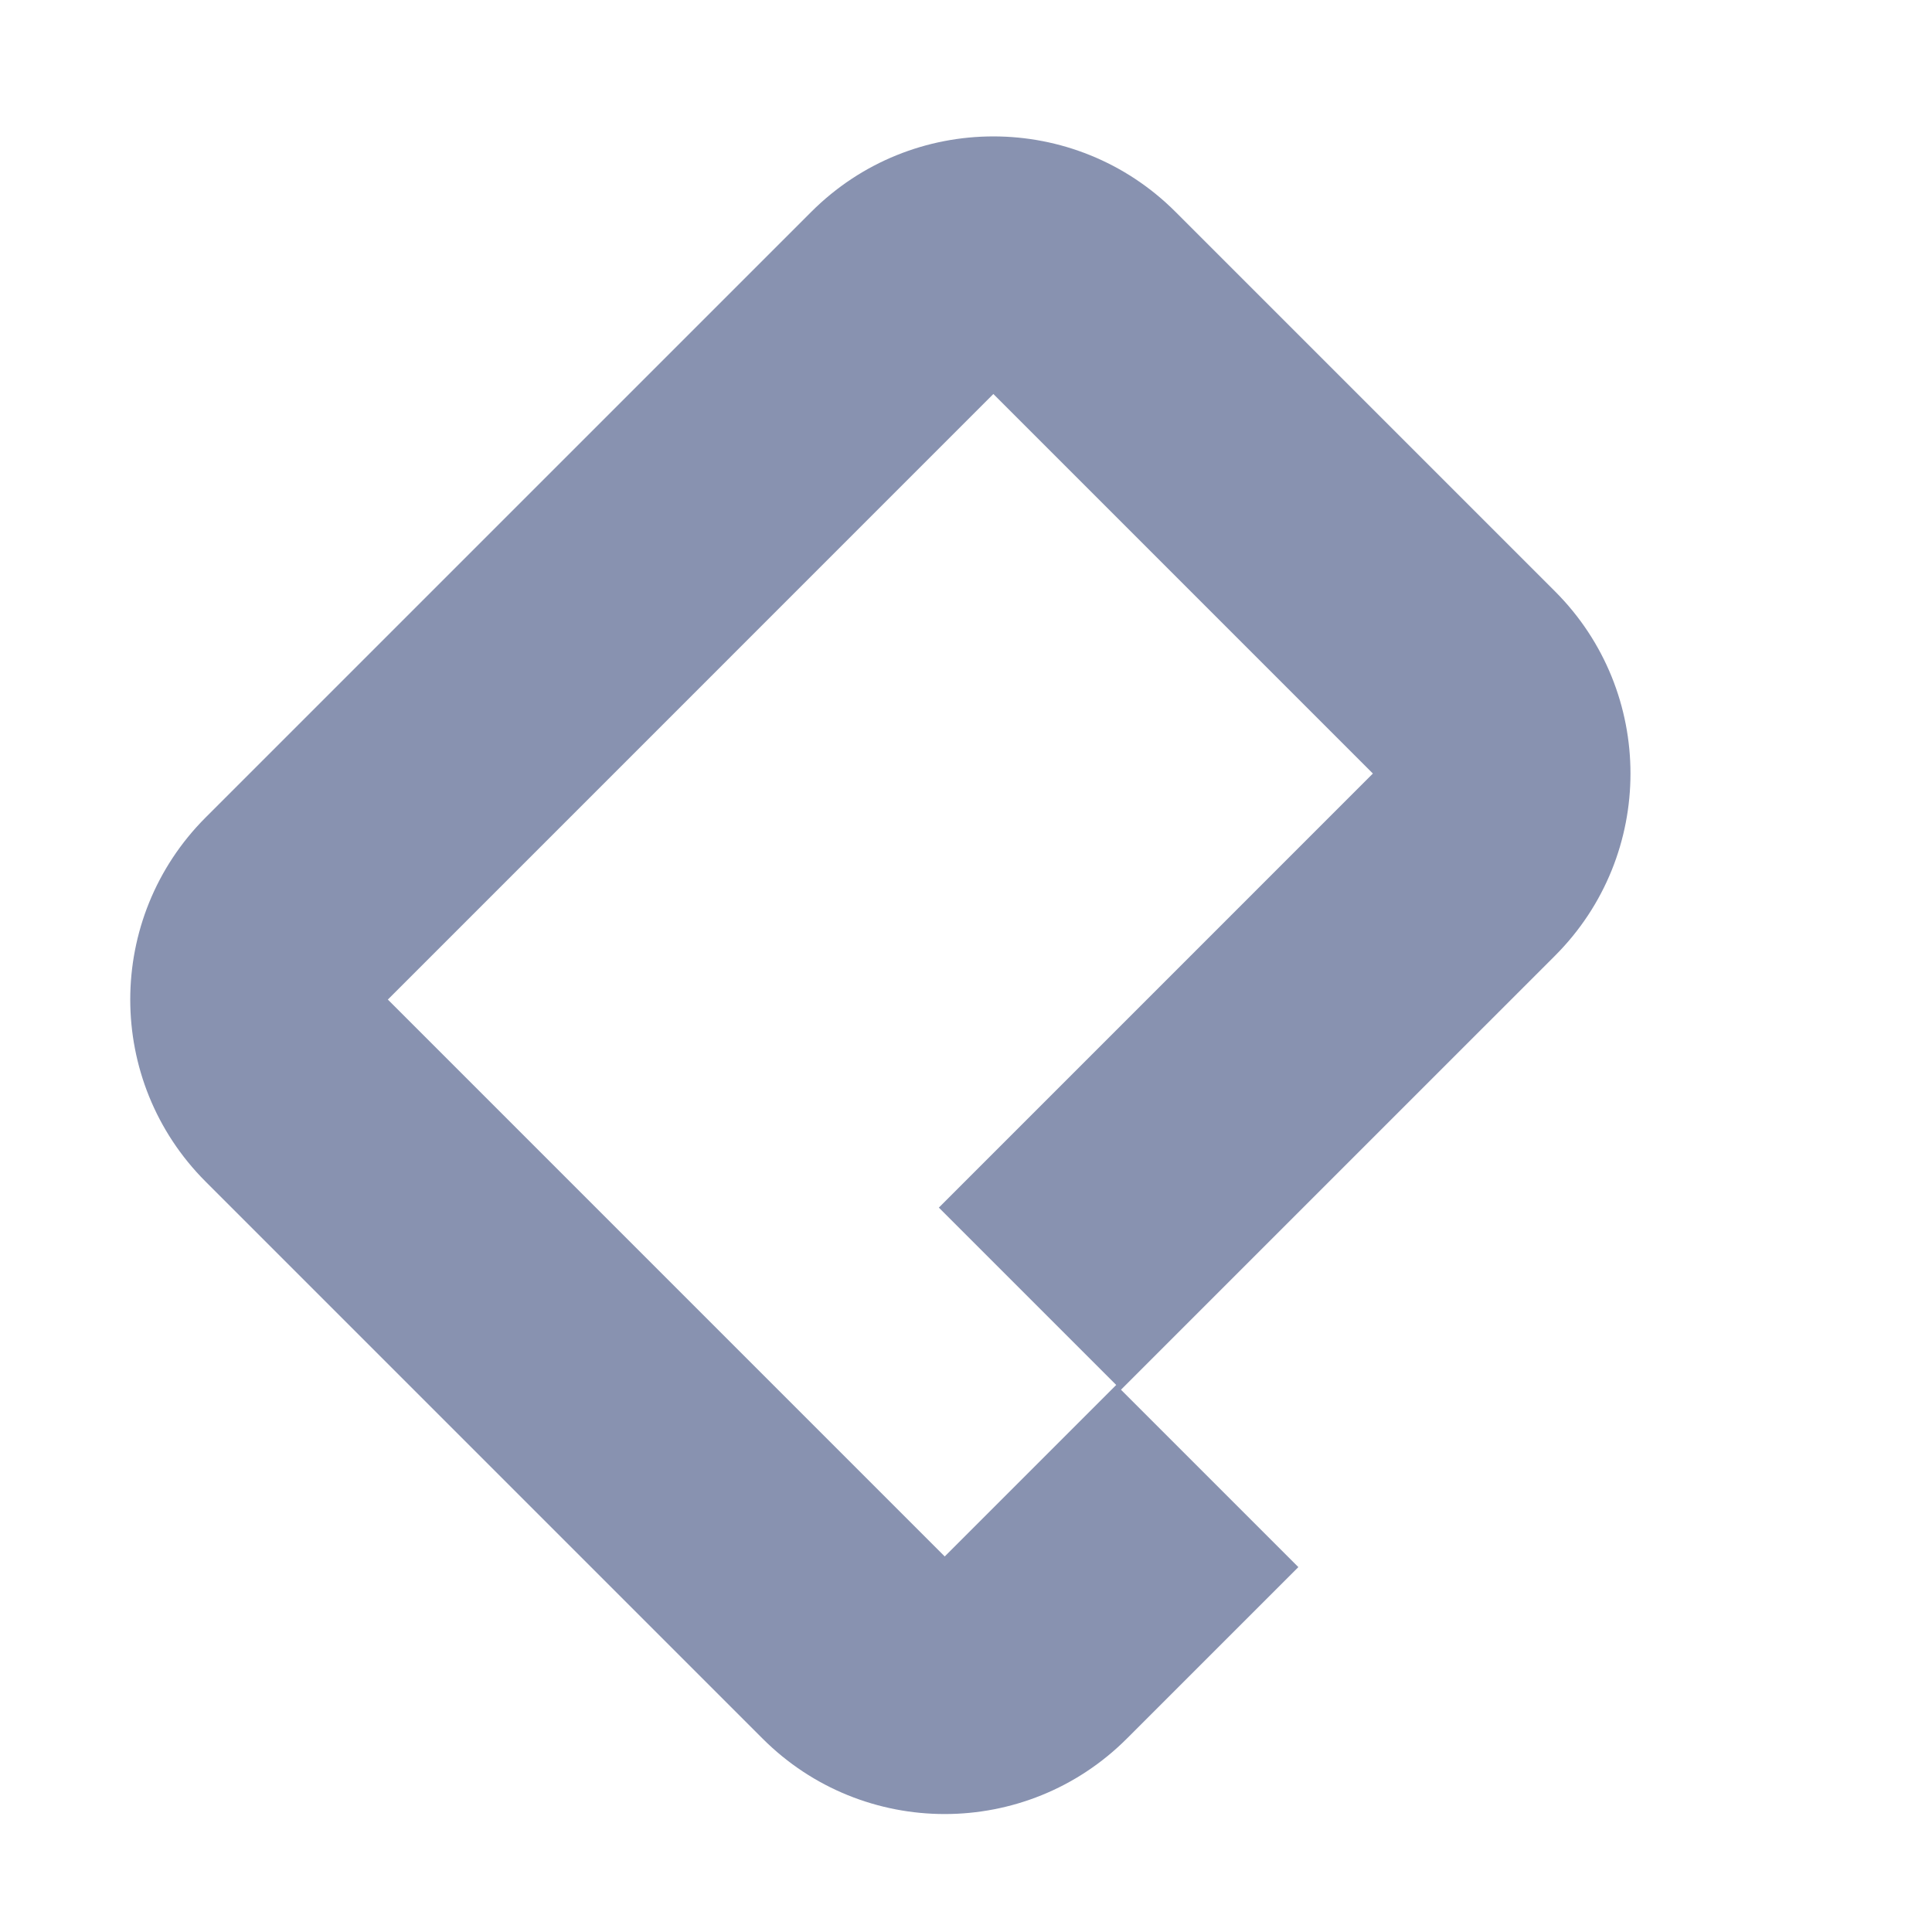
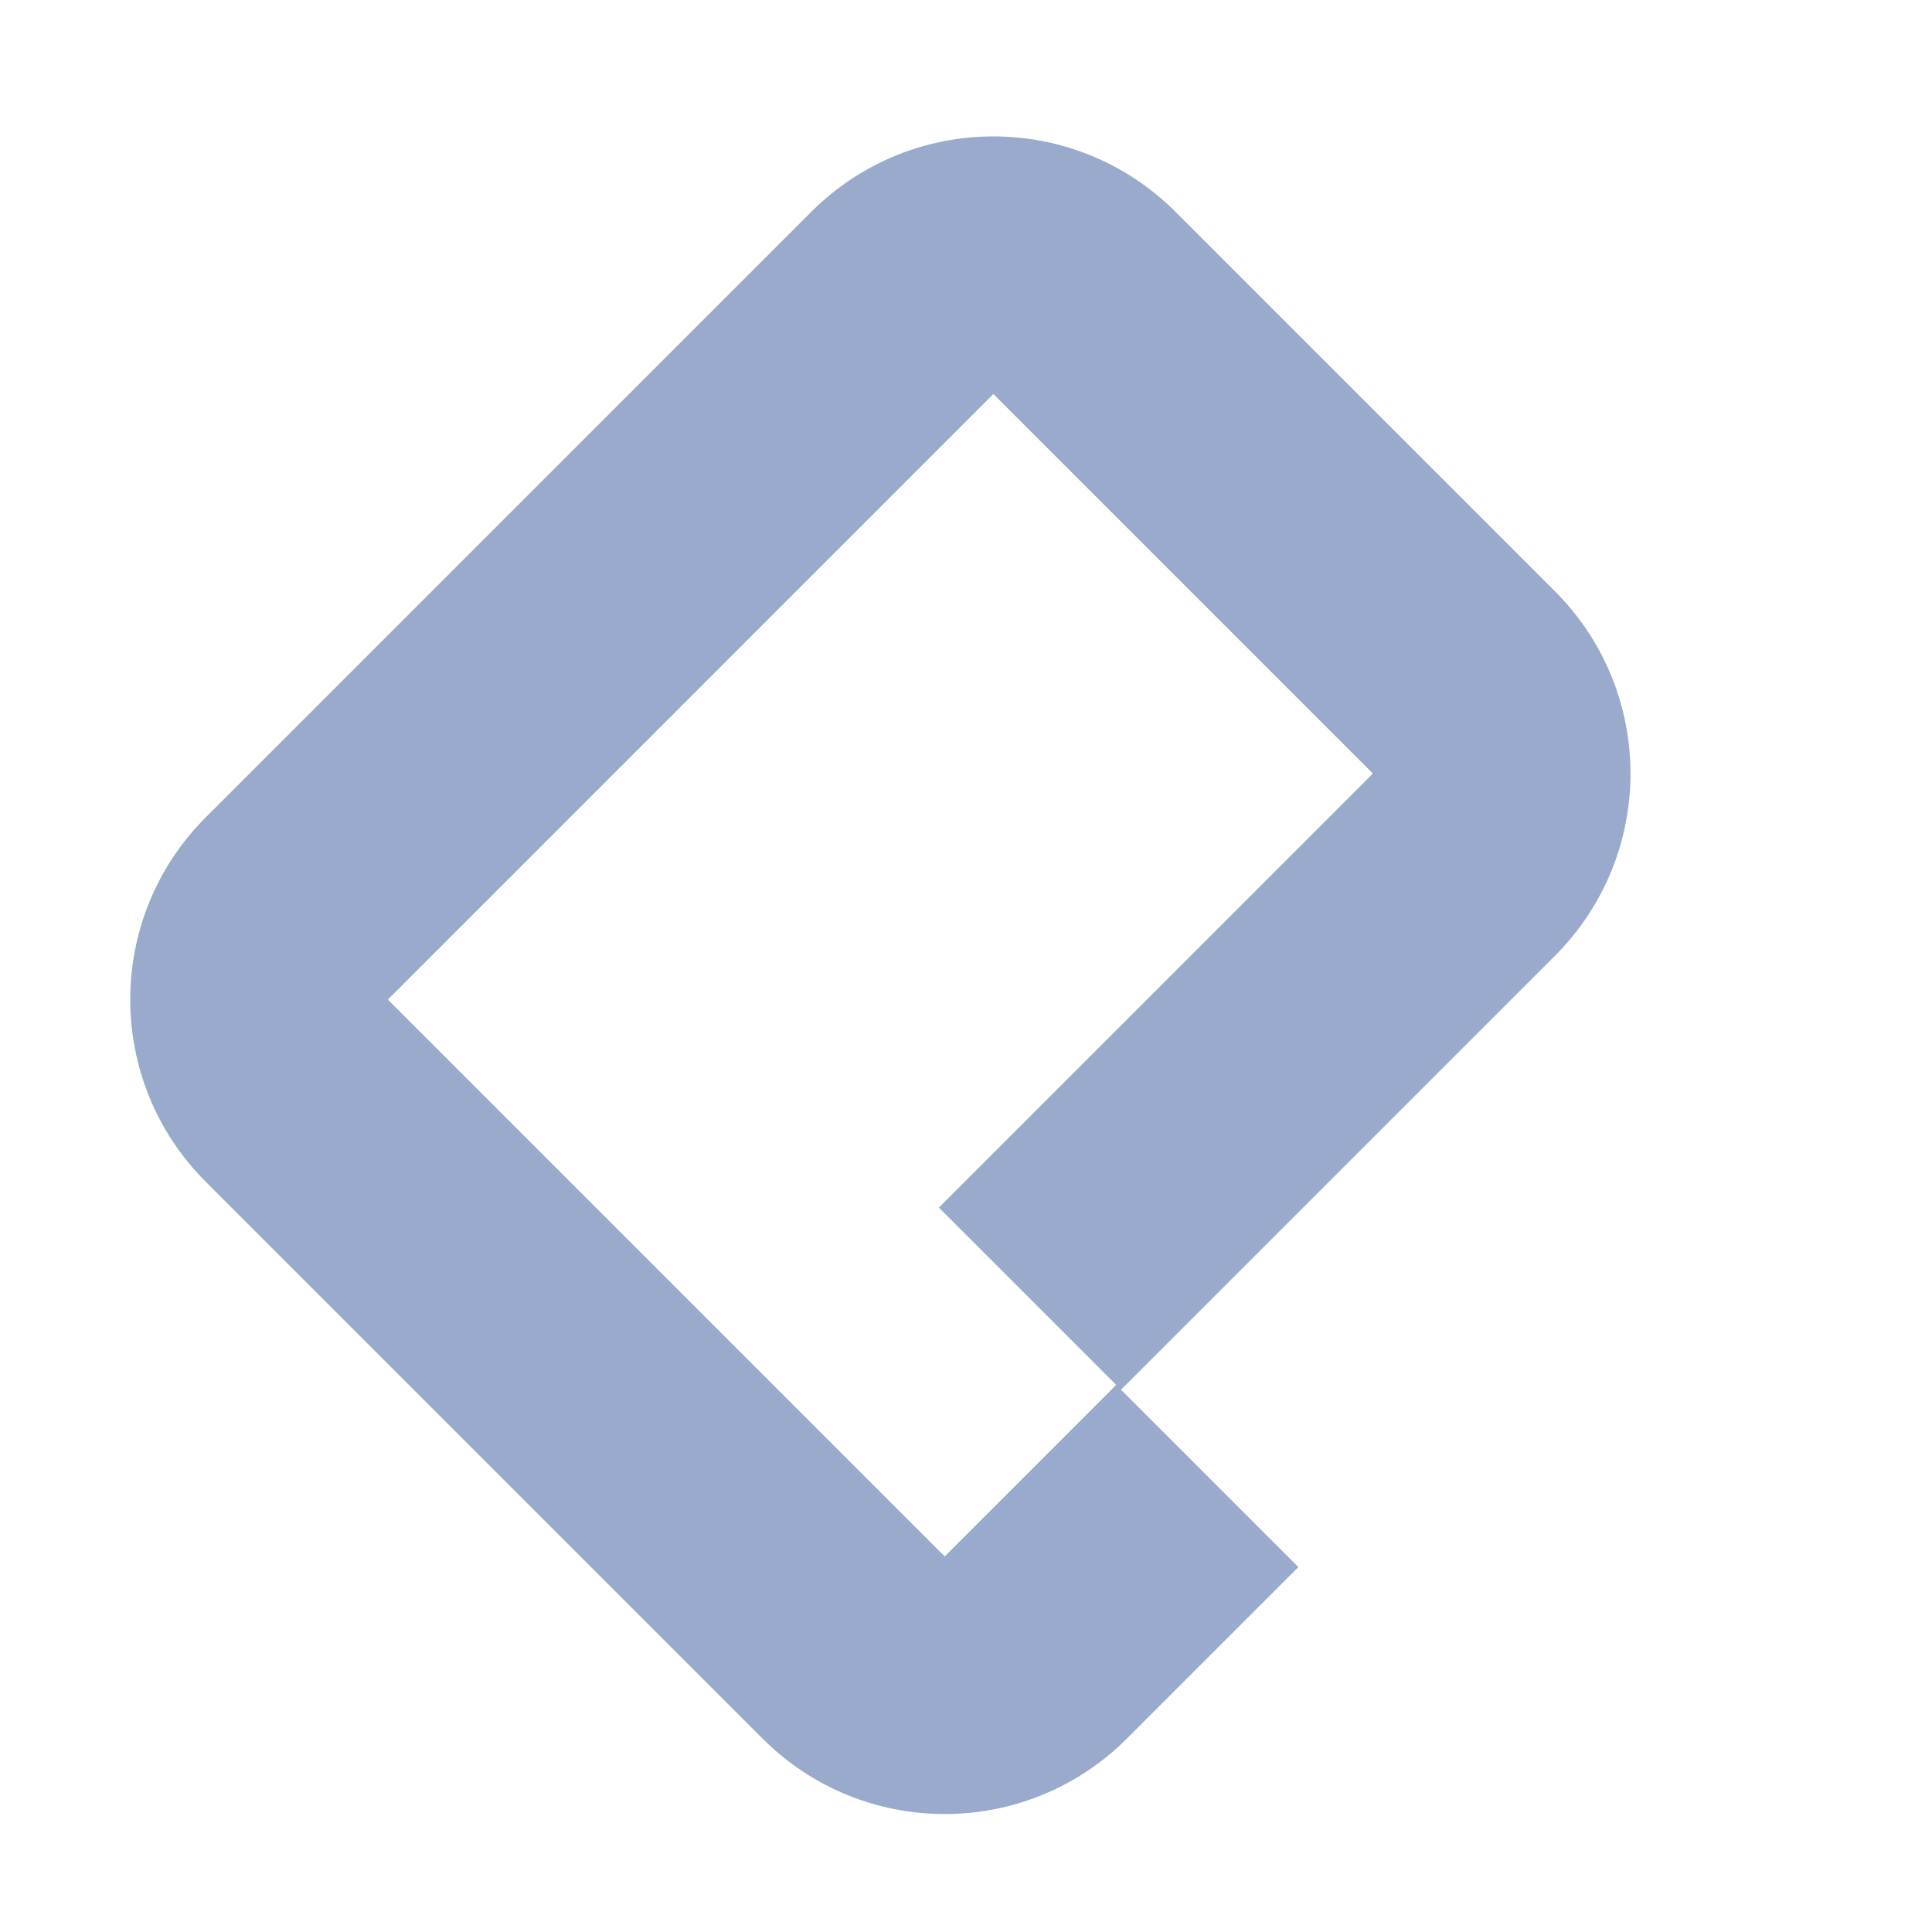
<svg xmlns="http://www.w3.org/2000/svg" width="30" height="30" viewBox="0 0 59 60" fill="none">
-   <path fill-rule="evenodd" clip-rule="evenodd" d="M5.888 36.699C2.764 33.575 2.764 28.51 5.888 25.385L24.694 6.58C27.818 3.455 32.883 3.455 36.007 6.58L47.793 18.366C50.917 21.49 50.917 26.555 47.793 29.68L34.313 43.159L39.822 48.668L34.496 53.993C31.372 57.118 26.306 57.118 23.182 53.993L5.888 36.699ZM30.35 12.236L11.545 31.042L28.839 48.337L34.165 43.011L28.657 37.503L42.136 24.023L30.35 12.236Z" fill="#8892B0" />
+   <path fill-rule="evenodd" clip-rule="evenodd" d="M5.888 36.699C2.764 33.575 2.764 28.51 5.888 25.385L24.694 6.58C27.818 3.455 32.883 3.455 36.007 6.58L47.793 18.366C50.917 21.49 50.917 26.555 47.793 29.68L34.313 43.159L39.822 48.668L34.496 53.993C31.372 57.118 26.306 57.118 23.182 53.993L5.888 36.699ZM30.35 12.236L11.545 31.042L28.839 48.337L34.165 43.011L28.657 37.503L42.136 24.023L30.35 12.236Z" fill="#99aacc" />
</svg>
